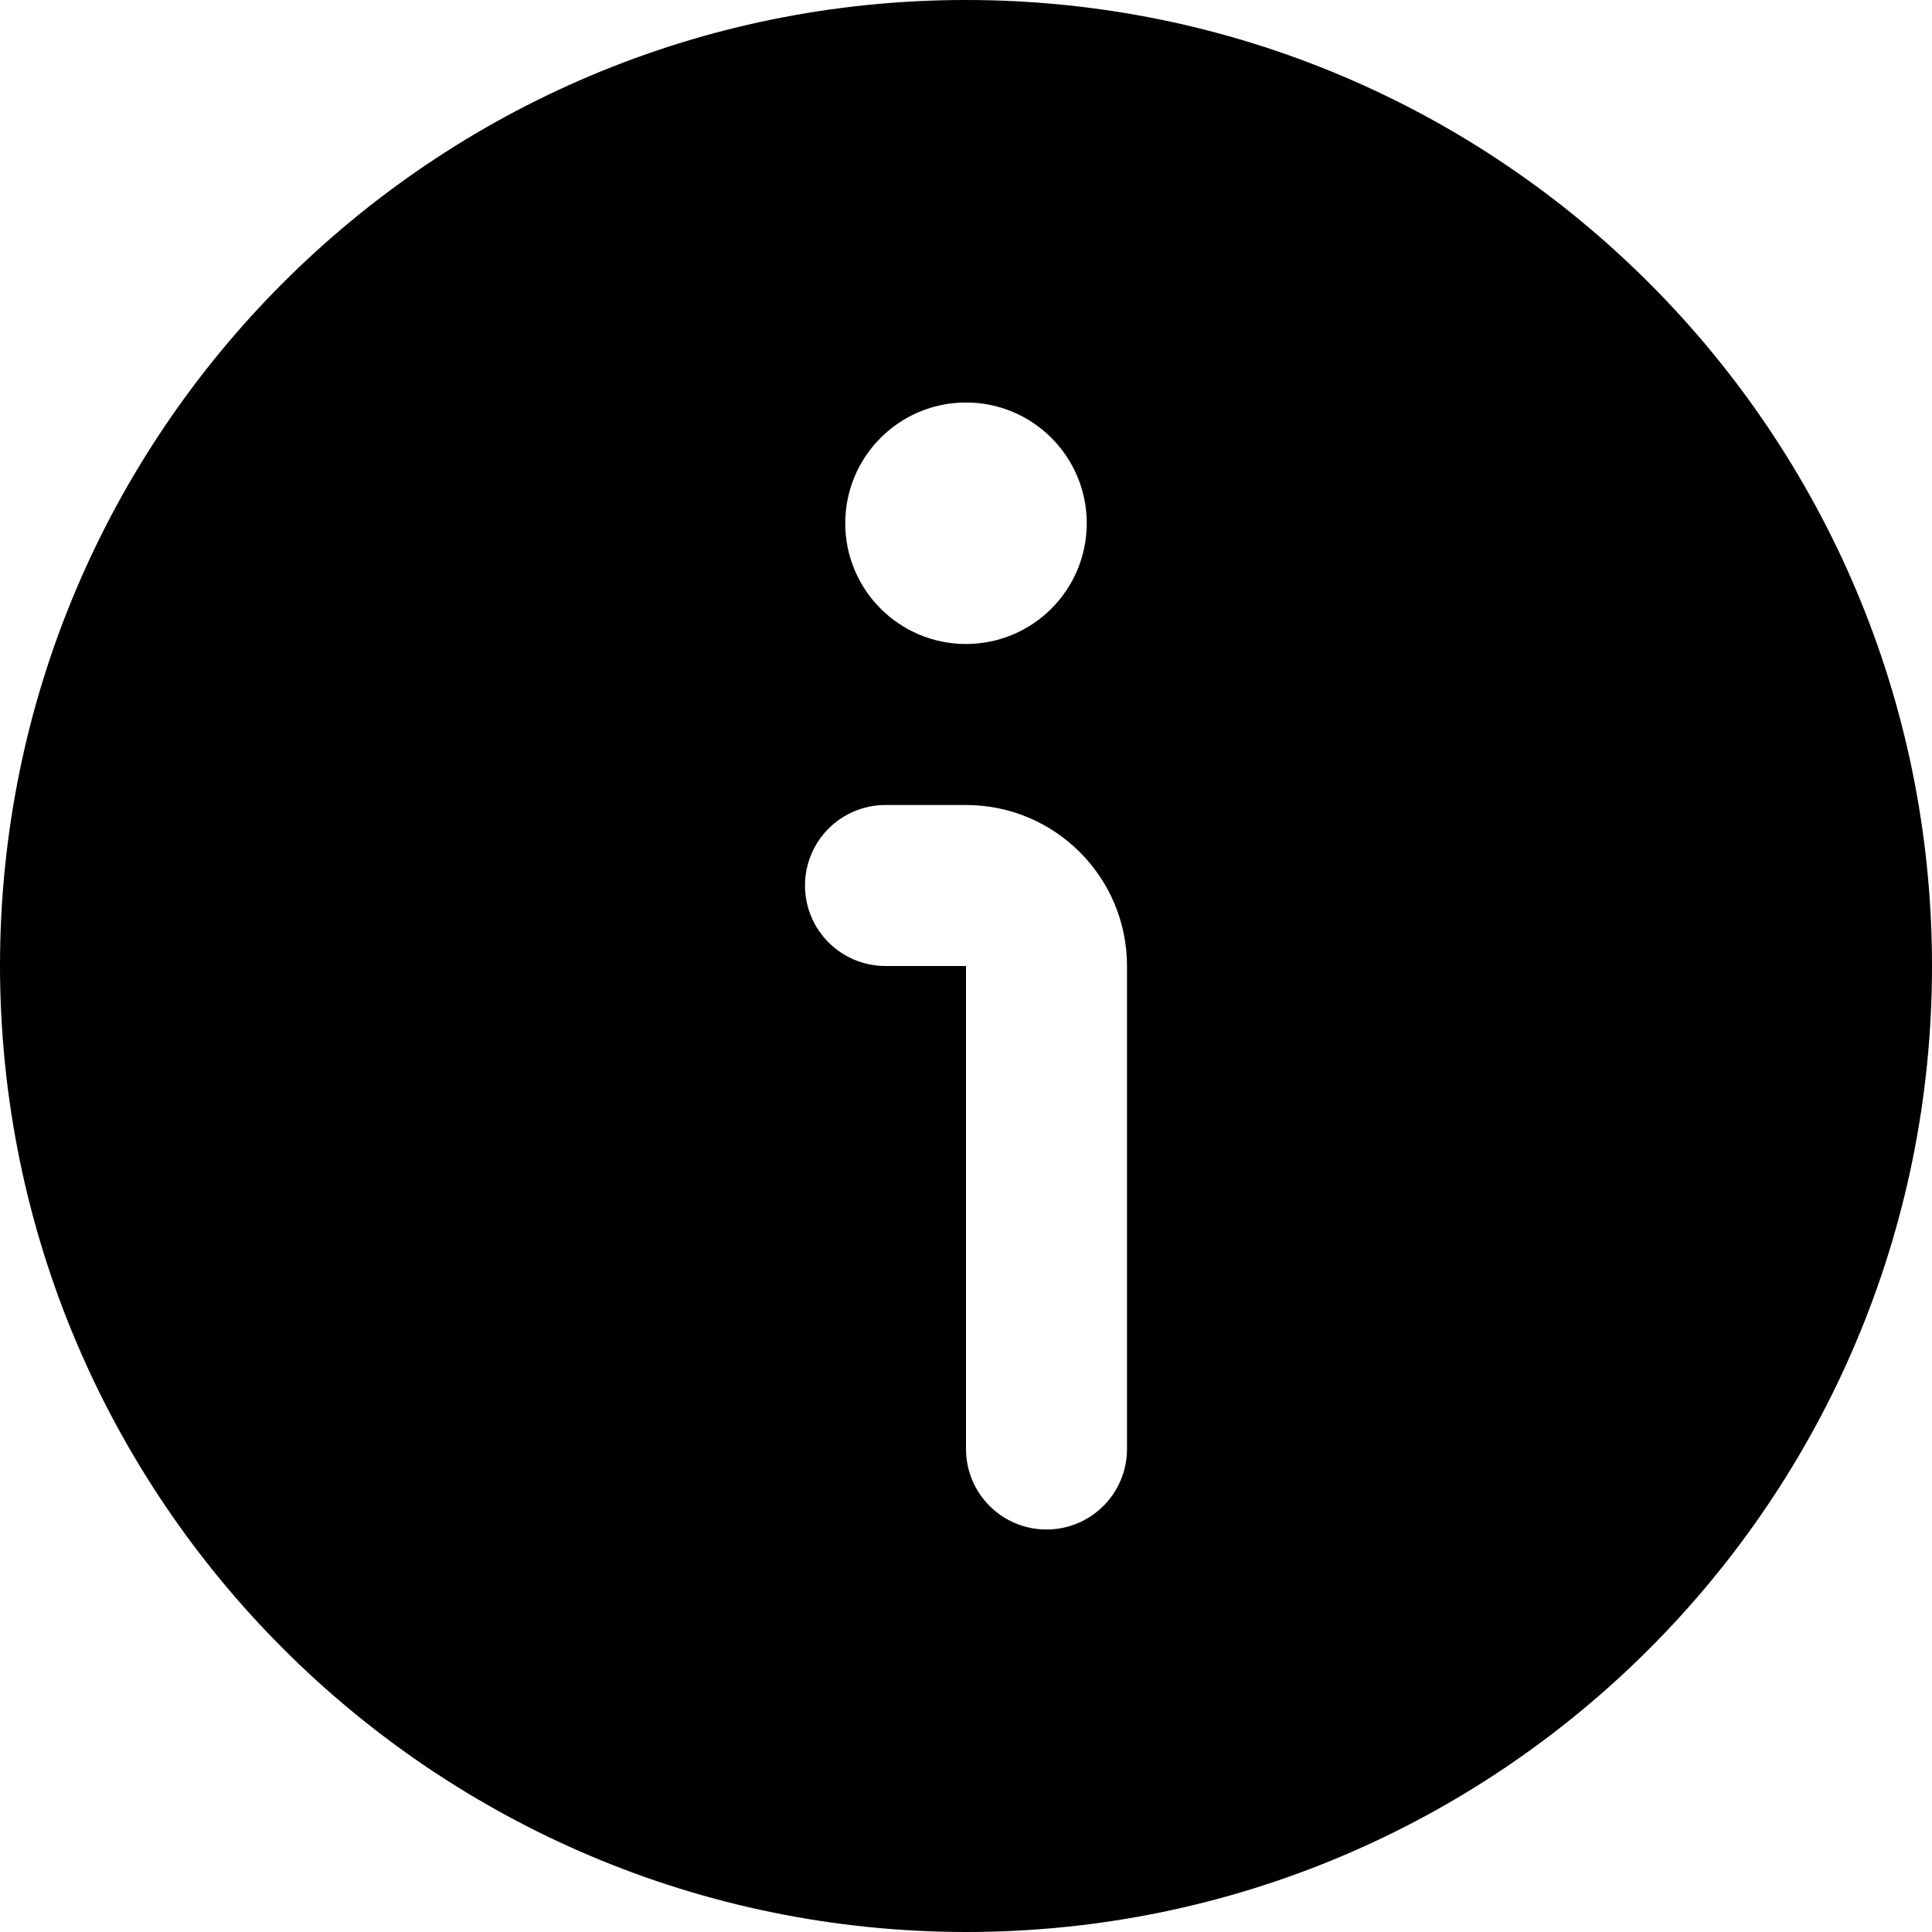
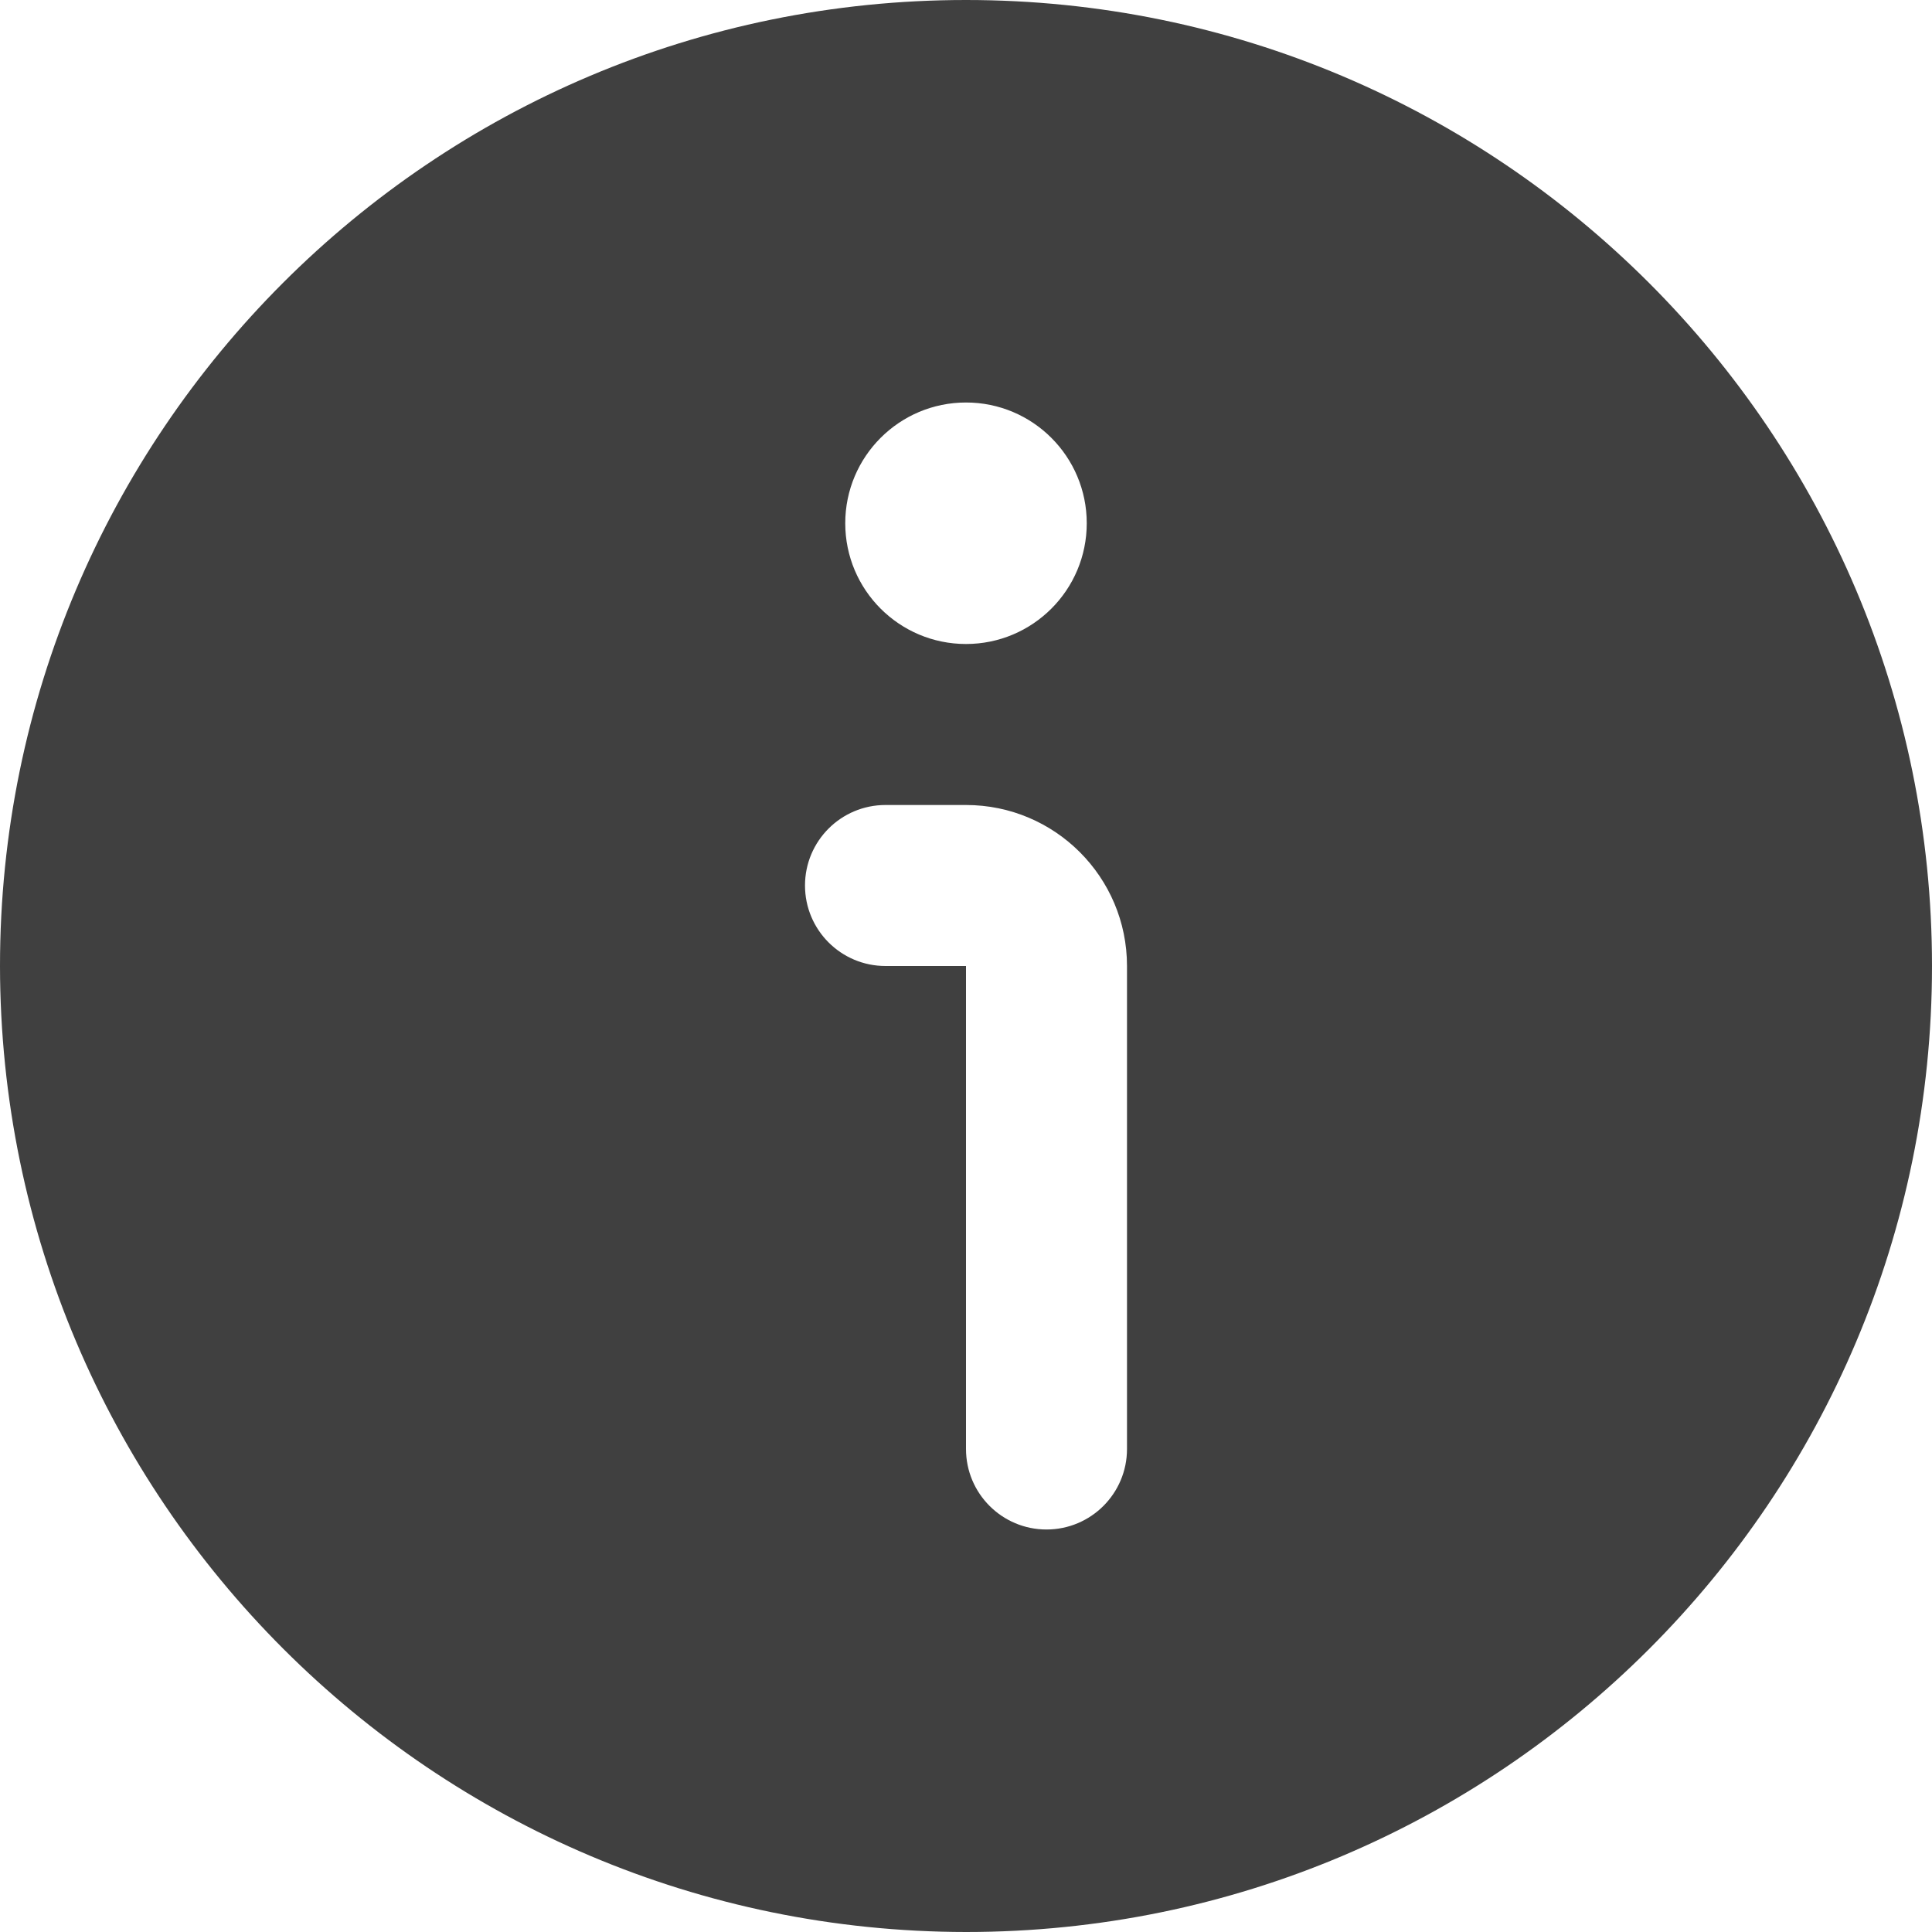
<svg xmlns="http://www.w3.org/2000/svg" id="Filled" viewBox="0 0 24 24" width="512" height="512">
-   <path d="M12,24A12,12,0,1,0,0,12,12.013,12.013,0,0,0,12,24ZM12,5a1.5,1.5,0,1,1-1.5,1.5A1.5,1.5,0,0,1,12,5Zm-1,5h1a2,2,0,0,1,2,2v6a1,1,0,0,1-2,0V12H11a1,1,0,0,1,0-2Z" fill="" />
+   <path d="M12,24A12,12,0,1,0,0,12,12.013,12.013,0,0,0,12,24ZM12,5a1.5,1.5,0,1,1-1.5,1.5A1.5,1.5,0,0,1,12,5Zm-1,5h1a2,2,0,0,1,2,2v6a1,1,0,0,1-2,0V12H11a1,1,0,0,1,0-2Z" fill="#404040" />
</svg>
